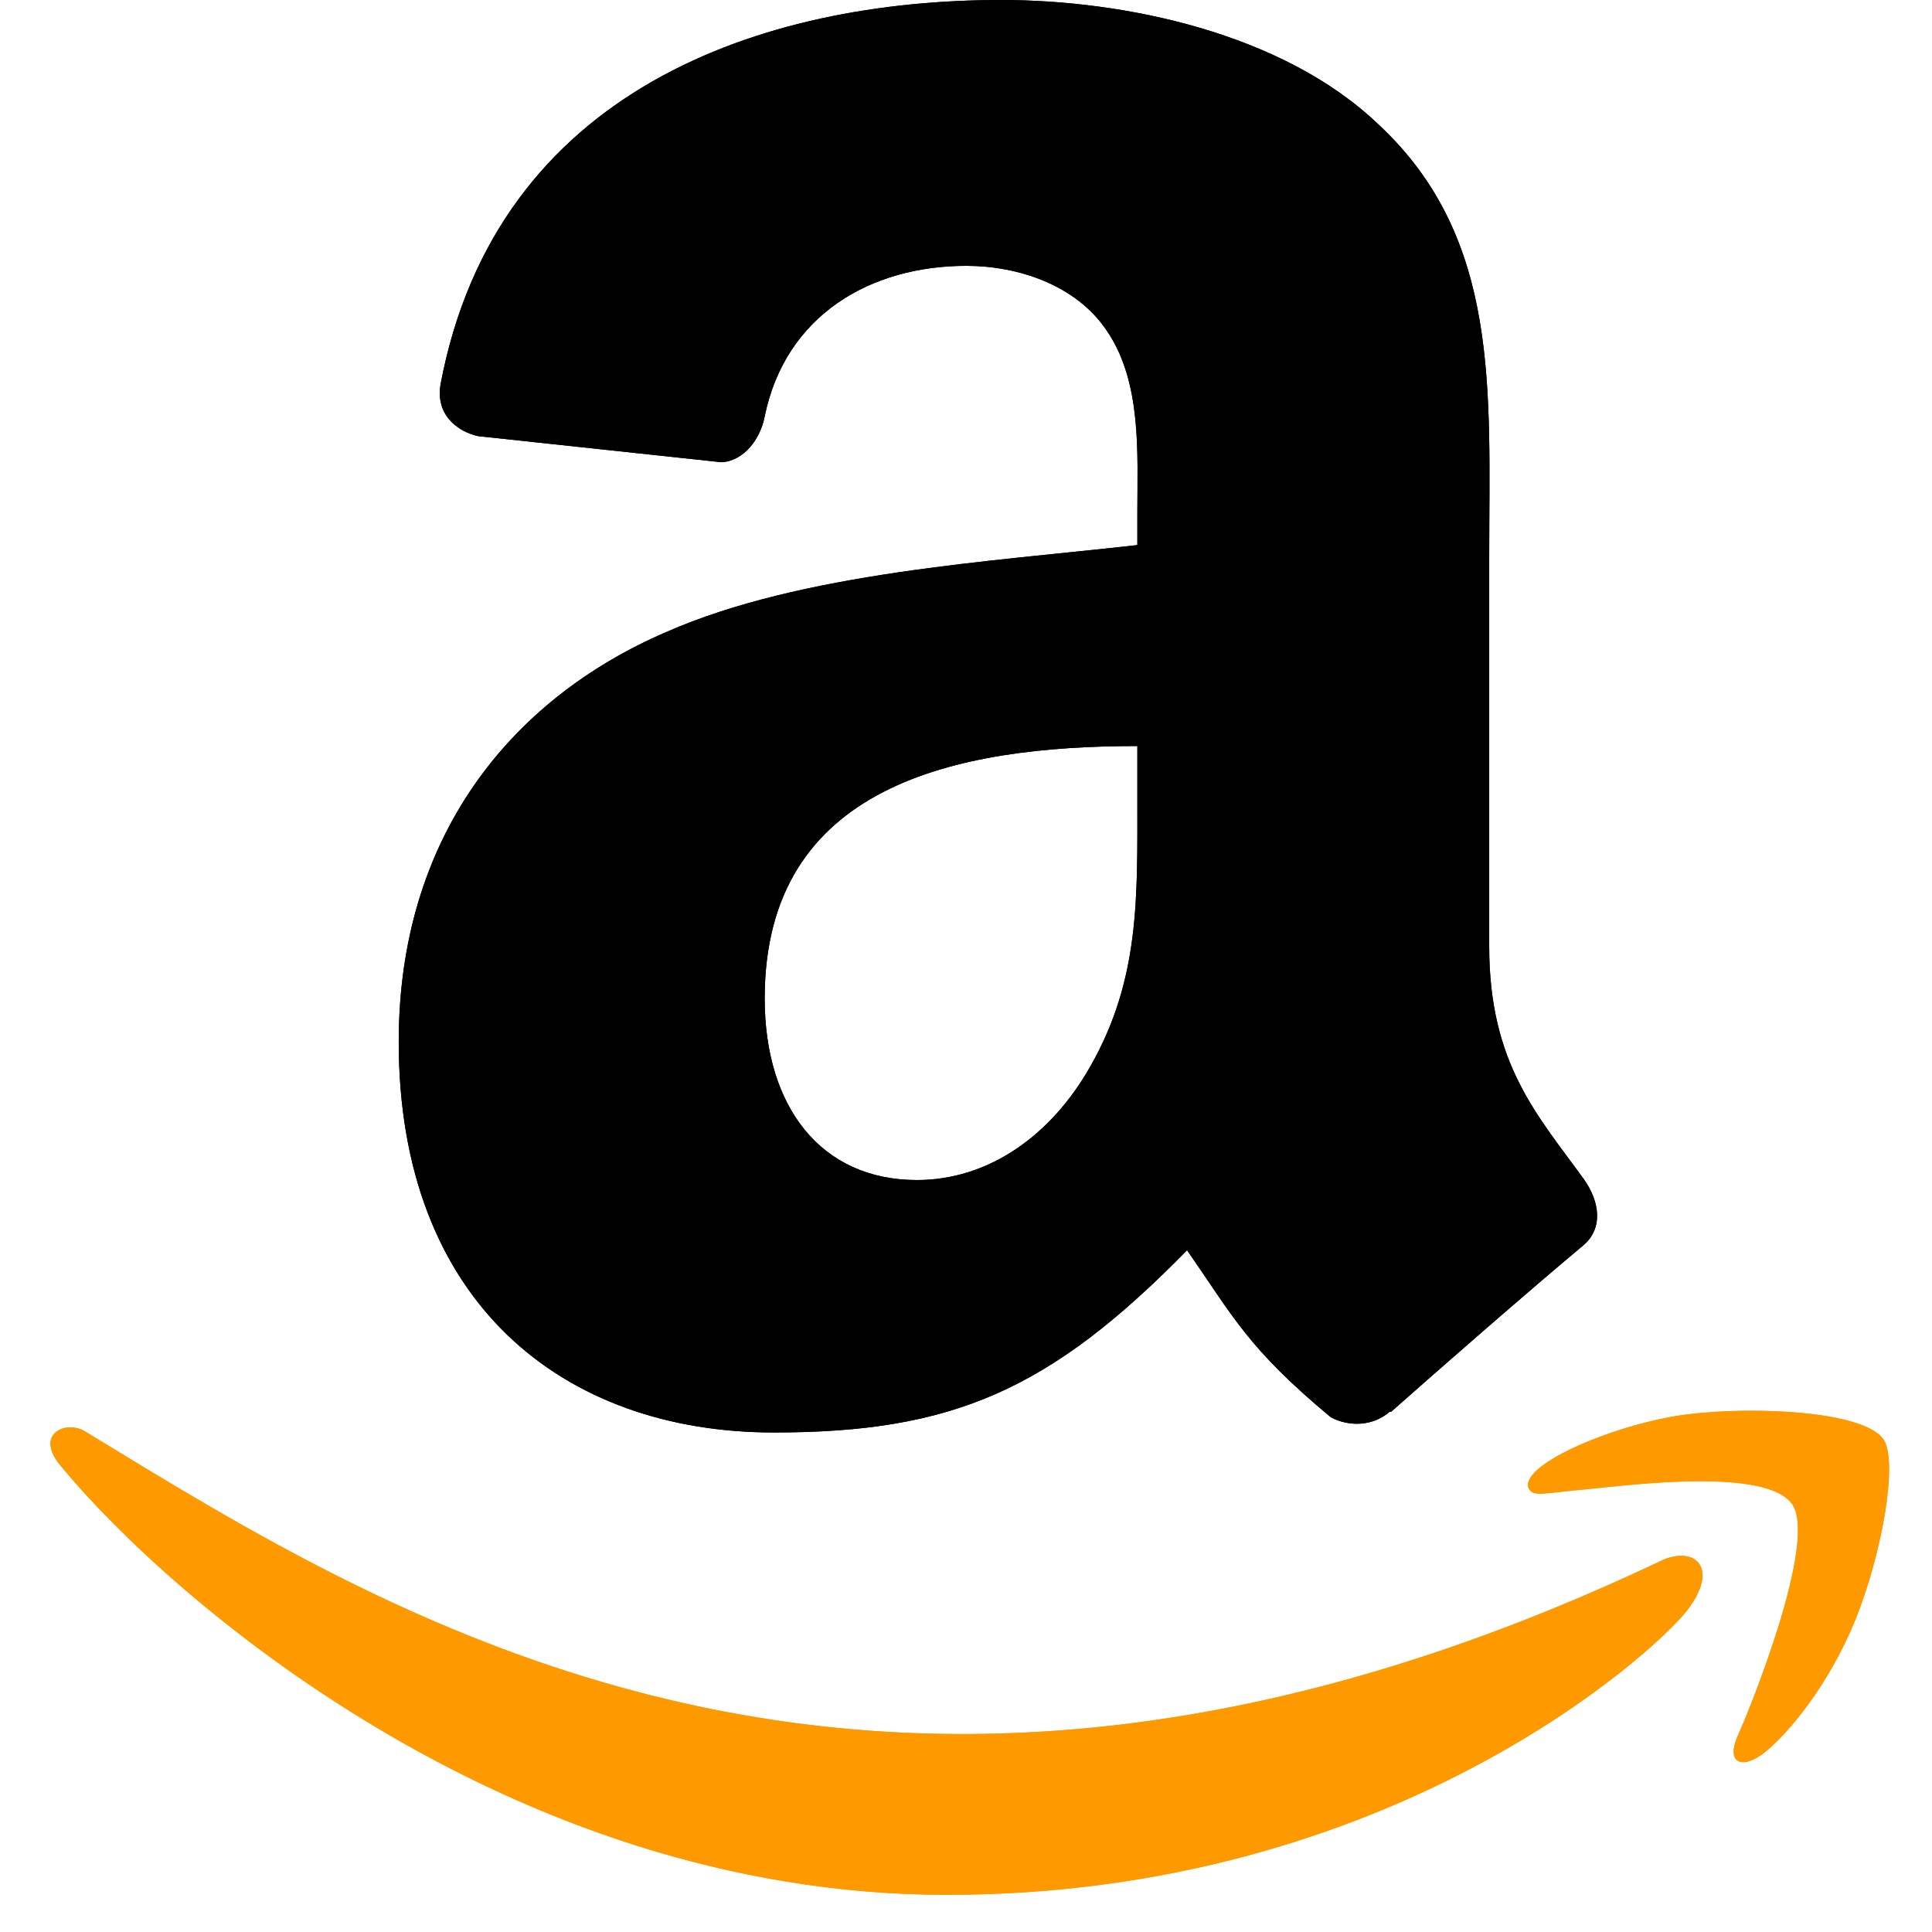
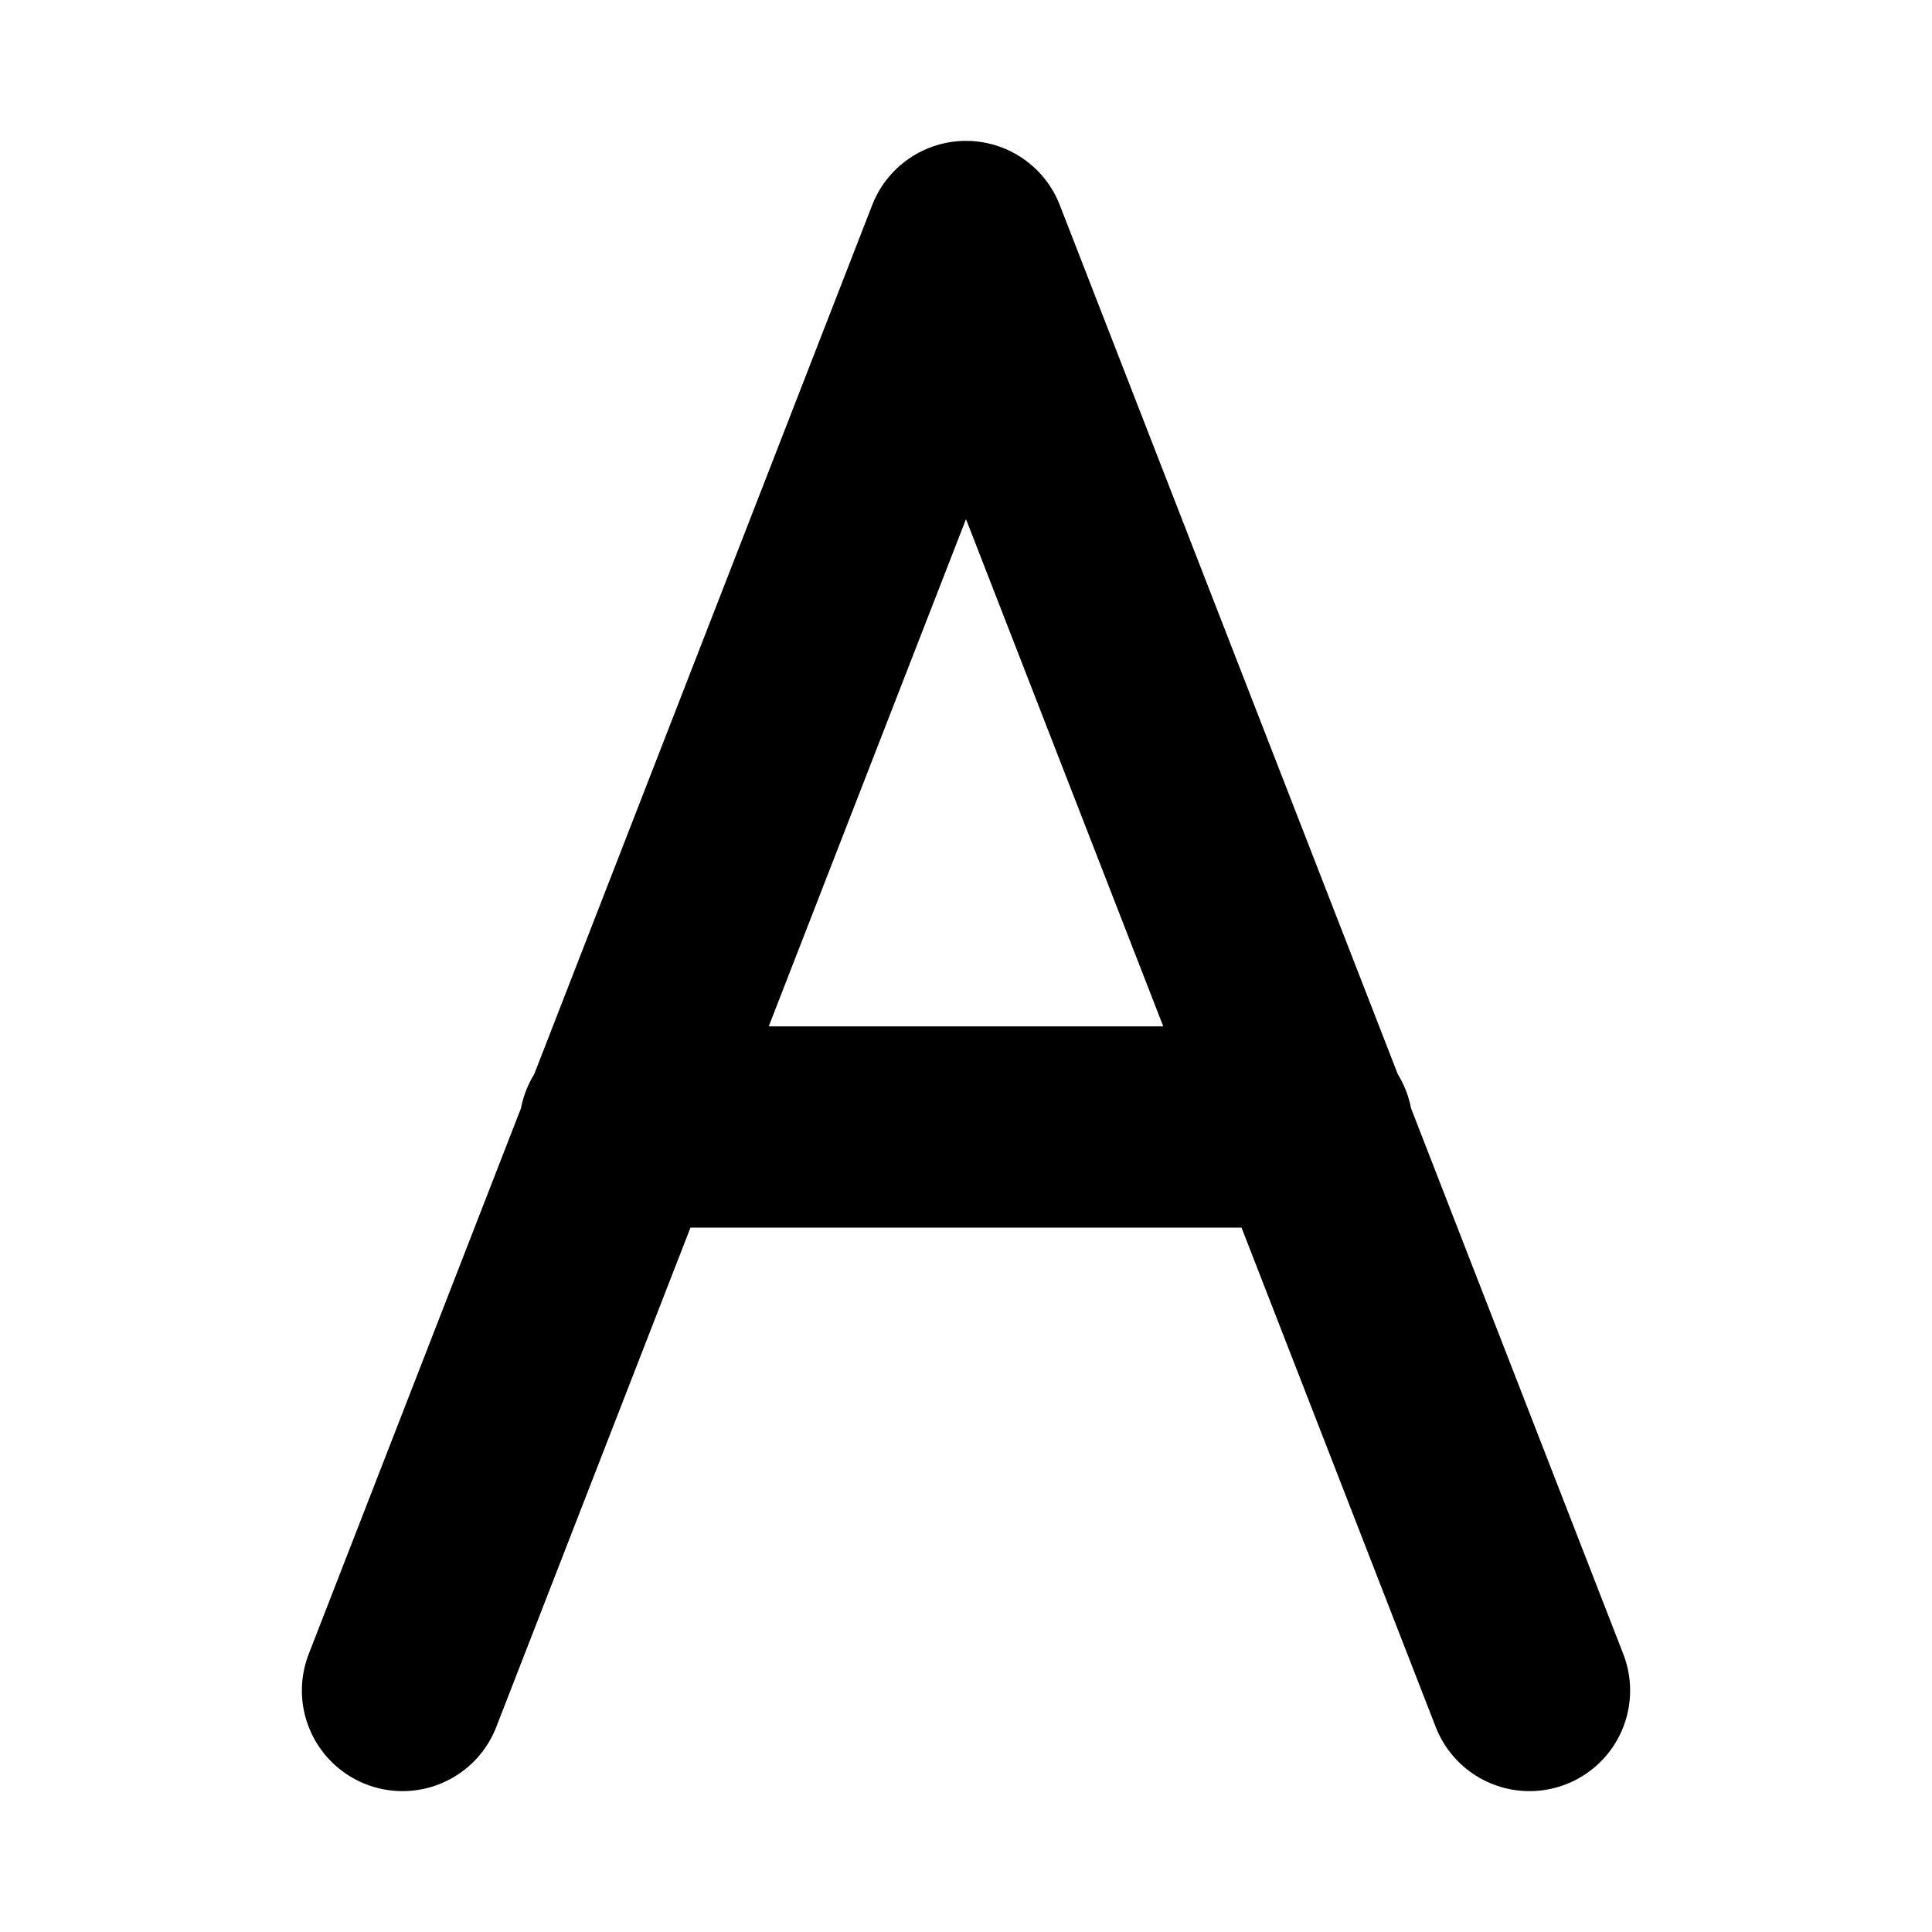
- <svg xmlns="http://www.w3.org/2000/svg" height="2500" viewBox="2.167 .438 251.038 259.969" width="2500">
-   <g fill="none" fill-rule="evenodd">
-     <path d="m221.503 210.324c-105.235 50.083-170.545 8.18-212.352-17.271-2.587-1.604-6.984.375-3.169 4.757 13.928 16.888 59.573 57.593 119.153 57.593 59.621 0 95.09-32.532 99.527-38.207 4.407-5.627 1.294-8.731-3.16-6.872zm29.555-16.322c-2.826-3.68-17.184-4.366-26.22-3.256-9.05 1.078-22.634 6.609-21.453 9.93.606 1.244 1.843.686 8.06.127 6.234-.622 23.698-2.826 27.337 1.931 3.656 4.79-5.57 27.608-7.255 31.288-1.628 3.68.622 4.629 3.68 2.178 3.016-2.45 8.476-8.795 12.14-17.774 3.639-9.028 5.858-21.622 3.71-24.424z" fill="#f90" fill-rule="nonzero" />
-     <path d="m150.744 108.13c0 13.141.332 24.1-6.31 35.77-5.361 9.489-13.853 15.324-23.341 15.324-12.952 0-20.495-9.868-20.495-24.432 0-28.75 25.76-33.968 50.146-33.968zm34.015 82.216c-2.23 1.992-5.456 2.135-7.97.806-11.196-9.298-13.189-13.615-19.356-22.487-18.502 18.882-31.596 24.527-55.601 24.527-28.37 0-50.478-17.506-50.478-52.565 0-27.373 14.85-46.018 35.96-55.126 18.313-8.066 43.884-9.489 63.43-11.718v-4.365c0-8.018.616-17.506-4.08-24.432-4.128-6.215-12.003-8.777-18.93-8.777-12.856 0-24.337 6.594-27.136 20.257-.57 3.037-2.799 6.026-5.835 6.168l-32.735-3.51c-2.751-.618-5.787-2.847-5.028-7.07 7.543-39.66 43.36-51.616 75.43-51.616 16.415 0 37.858 4.365 50.81 16.795 16.415 15.323 14.849 35.77 14.849 58.02v52.565c0 15.798 6.547 22.724 12.714 31.264 2.182 3.036 2.657 6.69-.095 8.966-6.879 5.74-19.119 16.415-25.855 22.393l-.095-.095" fill="#000" />
-     <path d="m221.503 210.324c-105.235 50.083-170.545 8.18-212.352-17.271-2.587-1.604-6.984.375-3.169 4.757 13.928 16.888 59.573 57.593 119.153 57.593 59.621 0 95.09-32.532 99.527-38.207 4.407-5.627 1.294-8.731-3.16-6.872zm29.555-16.322c-2.826-3.68-17.184-4.366-26.22-3.256-9.05 1.078-22.634 6.609-21.453 9.93.606 1.244 1.843.686 8.06.127 6.234-.622 23.698-2.826 27.337 1.931 3.656 4.79-5.57 27.608-7.255 31.288-1.628 3.68.622 4.629 3.68 2.178 3.016-2.45 8.476-8.795 12.14-17.774 3.639-9.028 5.858-21.622 3.71-24.424z" fill="#f90" fill-rule="nonzero" />
-     <path d="m150.744 108.13c0 13.141.332 24.1-6.31 35.77-5.361 9.489-13.853 15.324-23.341 15.324-12.952 0-20.495-9.868-20.495-24.432 0-28.75 25.76-33.968 50.146-33.968zm34.015 82.216c-2.23 1.992-5.456 2.135-7.97.806-11.196-9.298-13.189-13.615-19.356-22.487-18.502 18.882-31.596 24.527-55.601 24.527-28.37 0-50.478-17.506-50.478-52.565 0-27.373 14.85-46.018 35.96-55.126 18.313-8.066 43.884-9.489 63.43-11.718v-4.365c0-8.018.616-17.506-4.08-24.432-4.128-6.215-12.003-8.777-18.93-8.777-12.856 0-24.337 6.594-27.136 20.257-.57 3.037-2.799 6.026-5.835 6.168l-32.735-3.51c-2.751-.618-5.787-2.847-5.028-7.07 7.543-39.66 43.36-51.616 75.43-51.616 16.415 0 37.858 4.365 50.81 16.795 16.415 15.323 14.849 35.77 14.849 58.02v52.565c0 15.798 6.547 22.724 12.714 31.264 2.182 3.036 2.657 6.69-.095 8.966-6.879 5.74-19.119 16.415-25.855 22.393l-.095-.095" fill="#000" />
-   </g>
+ <svg xmlns="http://www.w3.org/2000/svg" role="img" viewBox="0 0 24 24">
+   <path d="M5 21 12 3l7 18M7.7 14h8.6" fill="none" stroke="#000" stroke-width="2.5" stroke-linecap="round" stroke-linejoin="round" />
</svg>
